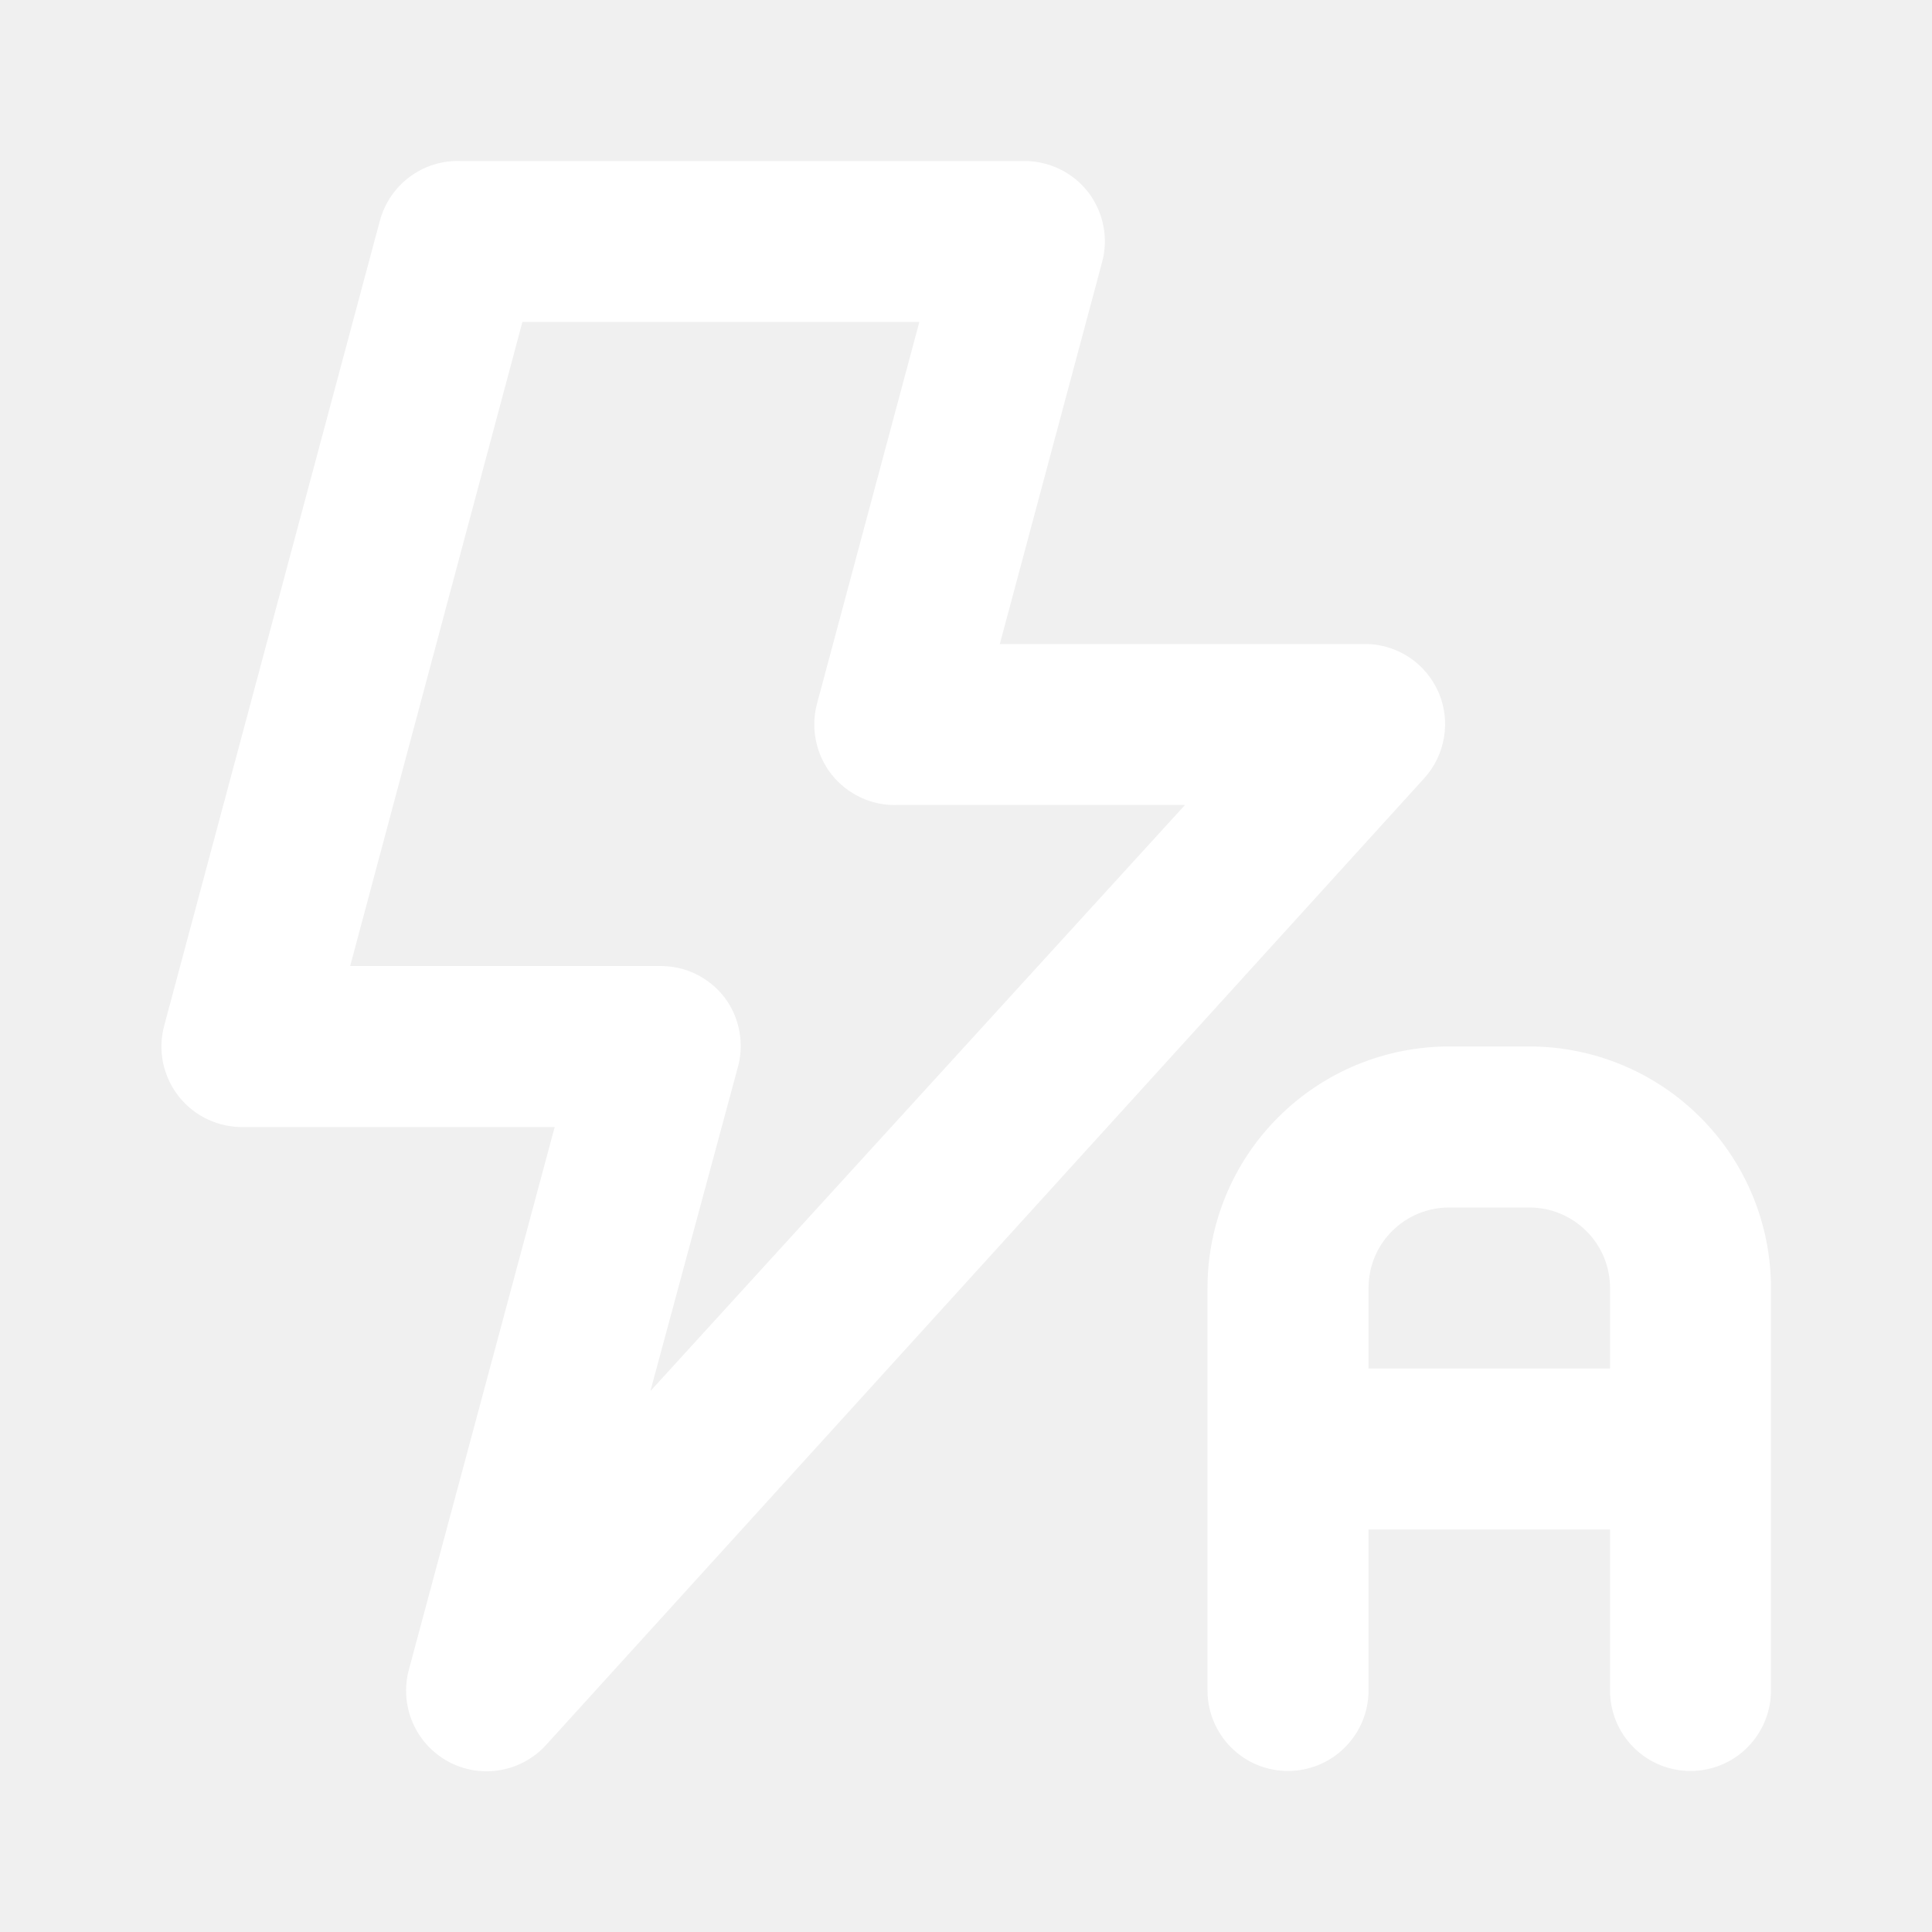
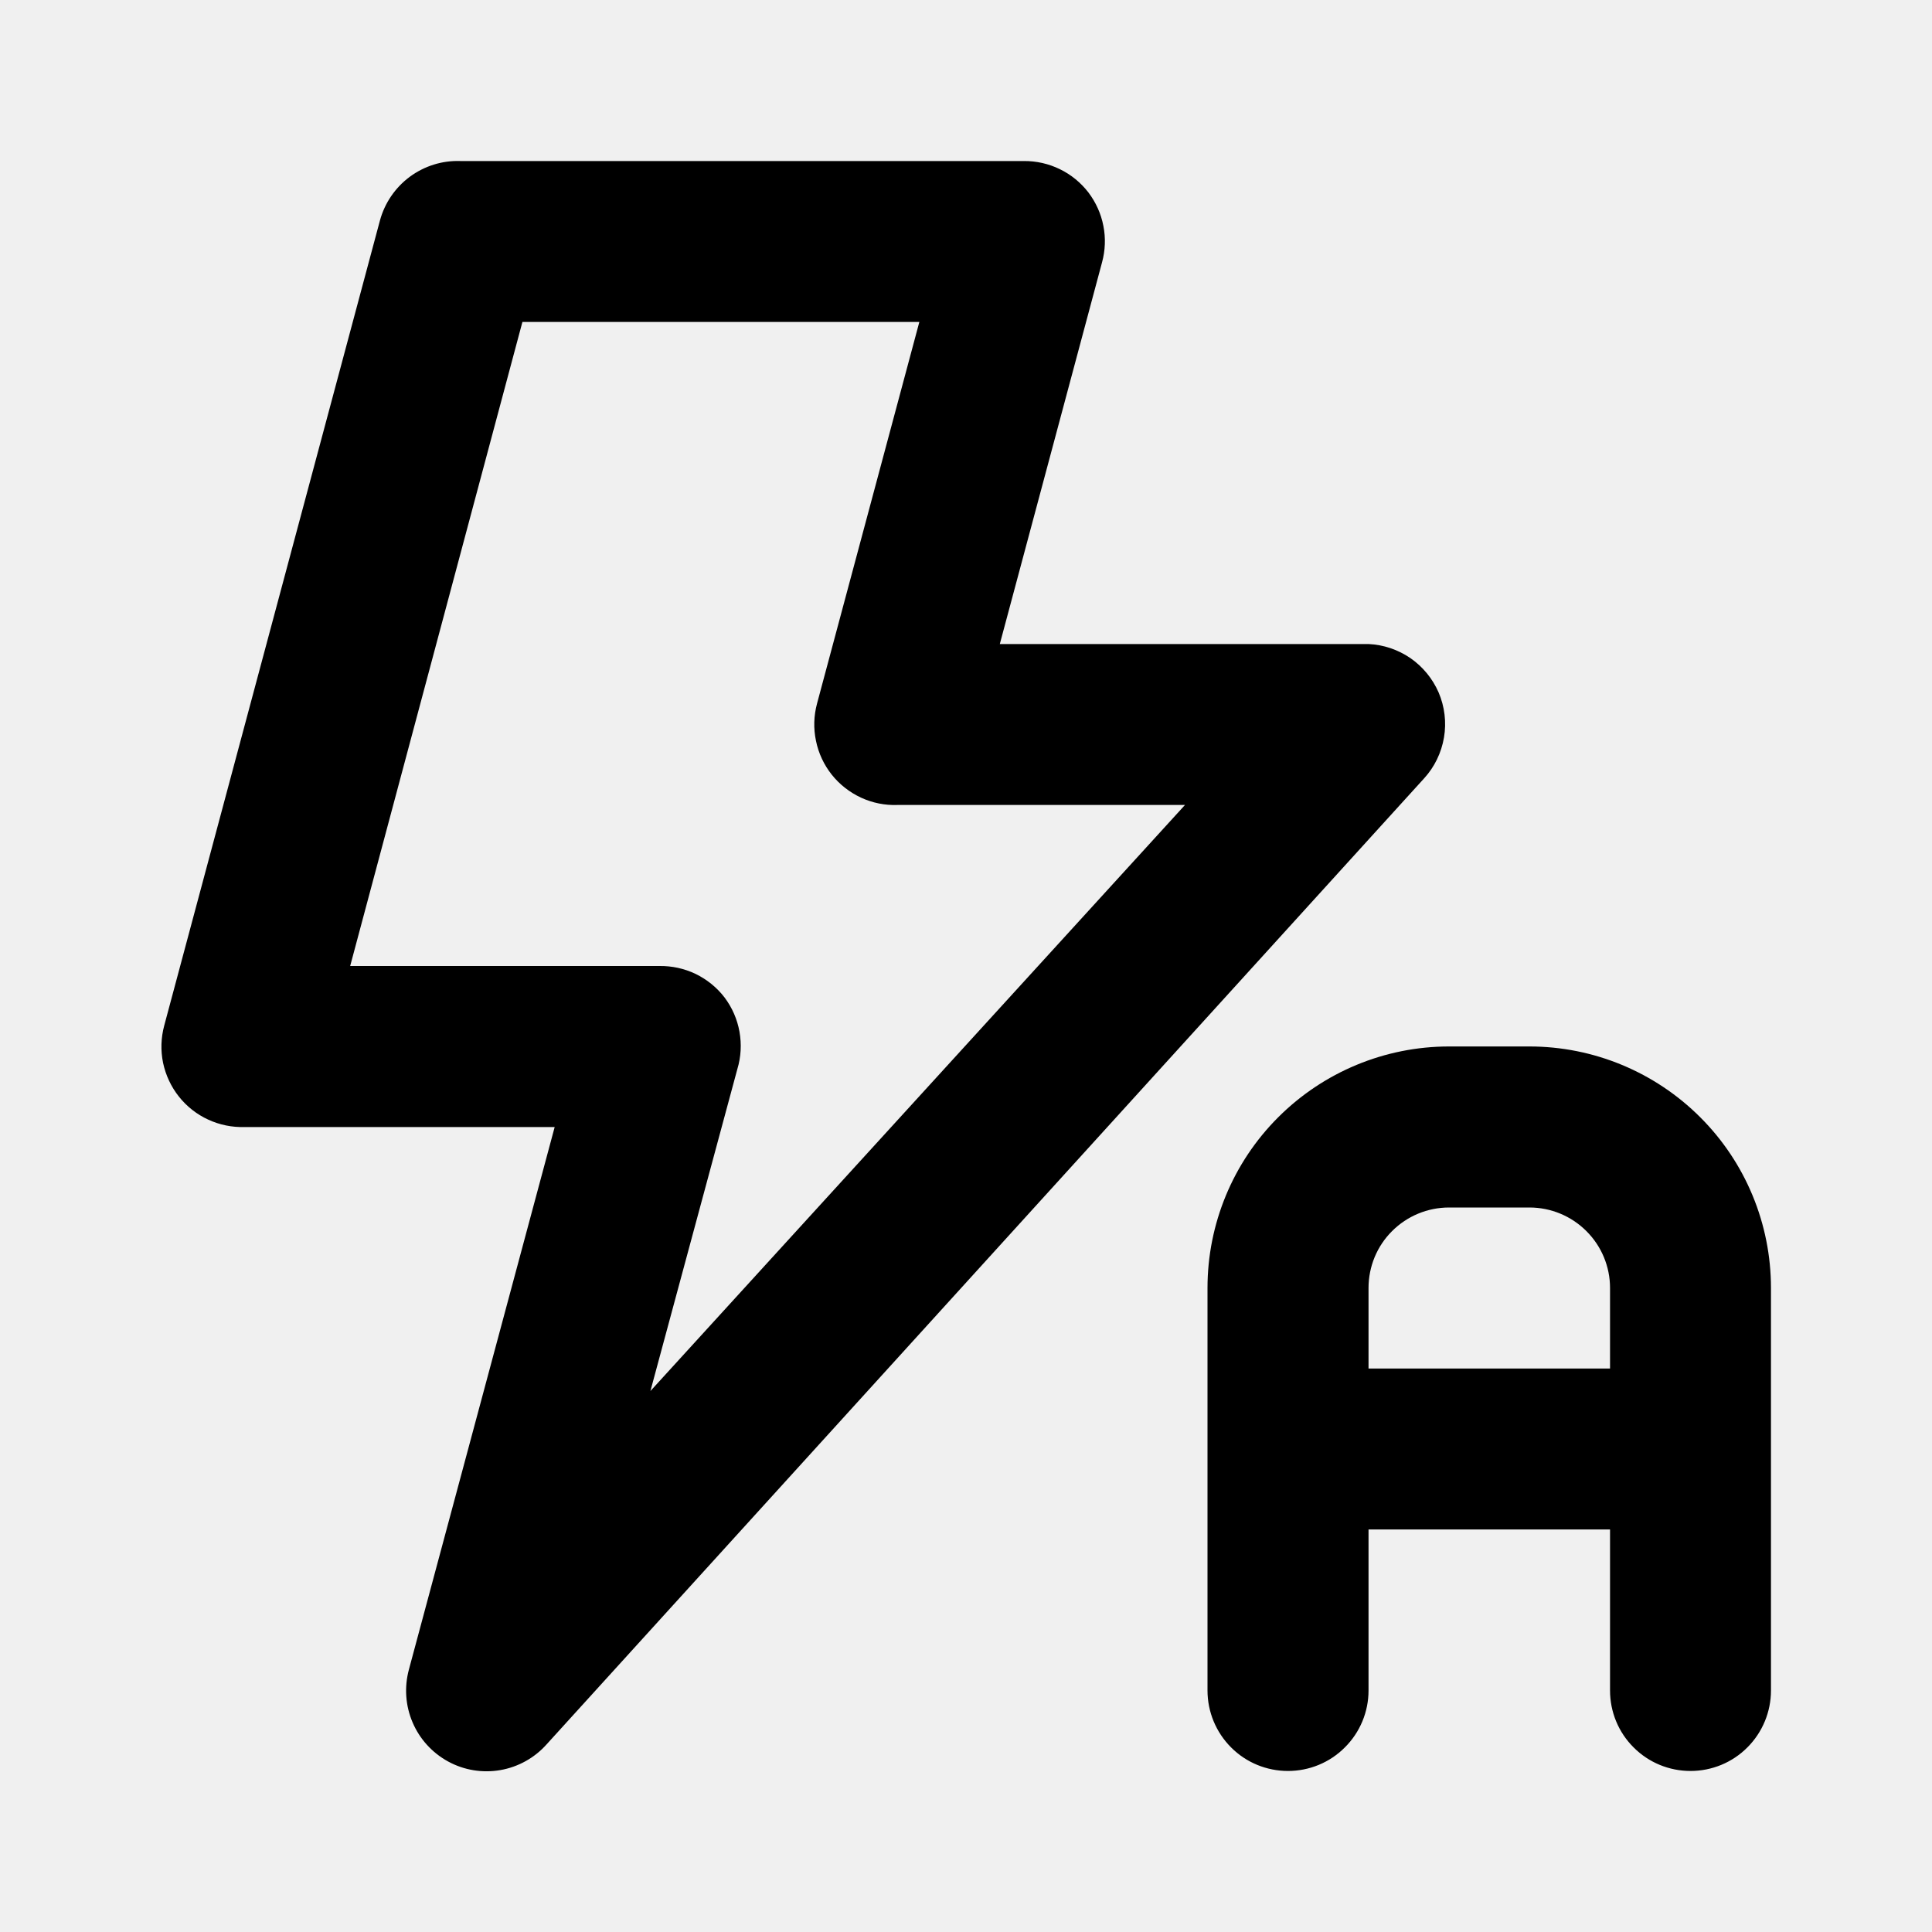
<svg xmlns="http://www.w3.org/2000/svg" width="20" height="20" viewBox="0 0 20 20" fill="none">
-   <path d="M14.892 7.167C14.829 7.024 14.729 6.902 14.601 6.813C14.472 6.725 14.322 6.674 14.167 6.667H10.35L11.408 2.717C11.442 2.593 11.447 2.463 11.422 2.338C11.398 2.212 11.344 2.094 11.267 1.992C11.188 1.89 11.087 1.807 10.971 1.751C10.856 1.695 10.729 1.666 10.6 1.667H4.767C4.578 1.66 4.394 1.718 4.242 1.83C4.091 1.942 3.982 2.102 3.933 2.283L1.7 10.617C1.666 10.743 1.662 10.875 1.688 11.002C1.715 11.13 1.771 11.25 1.852 11.352C1.933 11.454 2.037 11.536 2.155 11.59C2.273 11.645 2.403 11.671 2.533 11.667H5.742L4.233 17.283C4.184 17.465 4.197 17.657 4.271 17.83C4.344 18.002 4.474 18.145 4.639 18.235C4.804 18.325 4.994 18.356 5.179 18.324C5.364 18.292 5.533 18.198 5.658 18.058L14.742 8.058C14.85 7.94 14.921 7.793 14.948 7.635C14.975 7.477 14.955 7.314 14.892 7.167ZM6.733 14.4L7.633 11.067C7.671 10.941 7.678 10.809 7.655 10.68C7.632 10.551 7.579 10.43 7.5 10.325C7.421 10.222 7.318 10.139 7.201 10.082C7.084 10.026 6.955 9.998 6.825 10H3.625L5.408 3.333H9.517L8.458 7.283C8.424 7.409 8.42 7.541 8.447 7.669C8.473 7.797 8.529 7.917 8.61 8.019C8.691 8.121 8.795 8.202 8.913 8.257C9.032 8.312 9.161 8.338 9.292 8.333H12.267L6.733 14.4ZM15.833 10.833H15C14.337 10.833 13.701 11.097 13.232 11.566C12.763 12.034 12.5 12.67 12.5 13.333V17.5C12.5 17.721 12.588 17.933 12.744 18.089C12.9 18.246 13.112 18.333 13.333 18.333C13.554 18.333 13.766 18.246 13.922 18.089C14.079 17.933 14.167 17.721 14.167 17.5V15.833H16.667V17.5C16.667 17.721 16.754 17.933 16.911 18.089C17.067 18.246 17.279 18.333 17.5 18.333C17.721 18.333 17.933 18.246 18.089 18.089C18.245 17.933 18.333 17.721 18.333 17.5V13.333C18.333 12.67 18.07 12.034 17.601 11.566C17.132 11.097 16.496 10.833 15.833 10.833ZM16.667 14.167H14.167V13.333C14.167 13.112 14.254 12.9 14.411 12.744C14.567 12.588 14.779 12.5 15 12.5H15.833C16.054 12.5 16.266 12.588 16.422 12.744C16.579 12.9 16.667 13.112 16.667 13.333V14.167Z" fill="white" />
+   <path d="M14.892 7.167C14.829 7.024 14.729 6.902 14.601 6.813C14.472 6.725 14.322 6.674 14.167 6.667H10.35L11.408 2.717C11.442 2.593 11.447 2.463 11.422 2.338C11.398 2.212 11.344 2.094 11.267 1.992C11.188 1.89 11.087 1.807 10.971 1.751C10.856 1.695 10.729 1.666 10.6 1.667H4.767C4.578 1.66 4.394 1.718 4.242 1.83C4.091 1.942 3.982 2.102 3.933 2.283L1.7 10.617C1.666 10.743 1.662 10.875 1.688 11.002C1.715 11.13 1.771 11.25 1.852 11.352C1.933 11.454 2.037 11.536 2.155 11.59C2.273 11.645 2.403 11.671 2.533 11.667H5.742L4.233 17.283C4.184 17.465 4.197 17.657 4.271 17.83C4.344 18.002 4.474 18.145 4.639 18.235C4.804 18.325 4.994 18.356 5.179 18.324C5.364 18.292 5.533 18.198 5.658 18.058L14.742 8.058C14.85 7.94 14.921 7.793 14.948 7.635C14.975 7.477 14.955 7.314 14.892 7.167ZM6.733 14.4L7.633 11.067C7.671 10.941 7.678 10.809 7.655 10.68C7.632 10.551 7.579 10.43 7.5 10.325C7.421 10.222 7.318 10.139 7.201 10.082C7.084 10.026 6.955 9.998 6.825 10H3.625L5.408 3.333H9.517L8.458 7.283C8.424 7.409 8.42 7.541 8.447 7.669C8.473 7.797 8.529 7.917 8.61 8.019C8.691 8.121 8.795 8.202 8.913 8.257C9.032 8.312 9.161 8.338 9.292 8.333H12.267L6.733 14.4ZM15.833 10.833H15C14.337 10.833 13.701 11.097 13.232 11.566C12.763 12.034 12.5 12.67 12.5 13.333V17.5C12.5 17.721 12.588 17.933 12.744 18.089C12.9 18.246 13.112 18.333 13.333 18.333C13.554 18.333 13.766 18.246 13.922 18.089C14.079 17.933 14.167 17.721 14.167 17.5V15.833H16.667V17.5C16.667 17.721 16.754 17.933 16.911 18.089C17.067 18.246 17.279 18.333 17.5 18.333C17.721 18.333 17.933 18.246 18.089 18.089C18.245 17.933 18.333 17.721 18.333 17.5V13.333C18.333 12.67 18.07 12.034 17.601 11.566C17.132 11.097 16.496 10.833 15.833 10.833ZM16.667 14.167H14.167V13.333C14.167 13.112 14.254 12.9 14.411 12.744C14.567 12.588 14.779 12.5 15 12.5H15.833C16.054 12.5 16.266 12.588 16.422 12.744C16.579 12.9 16.667 13.112 16.667 13.333V14.167Z" fill="currentColor" />
</svg>
